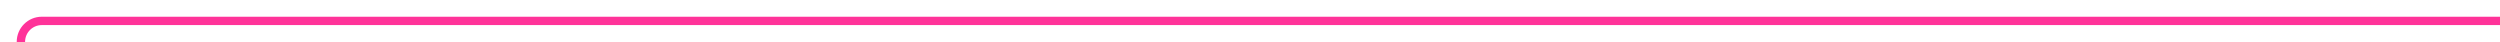
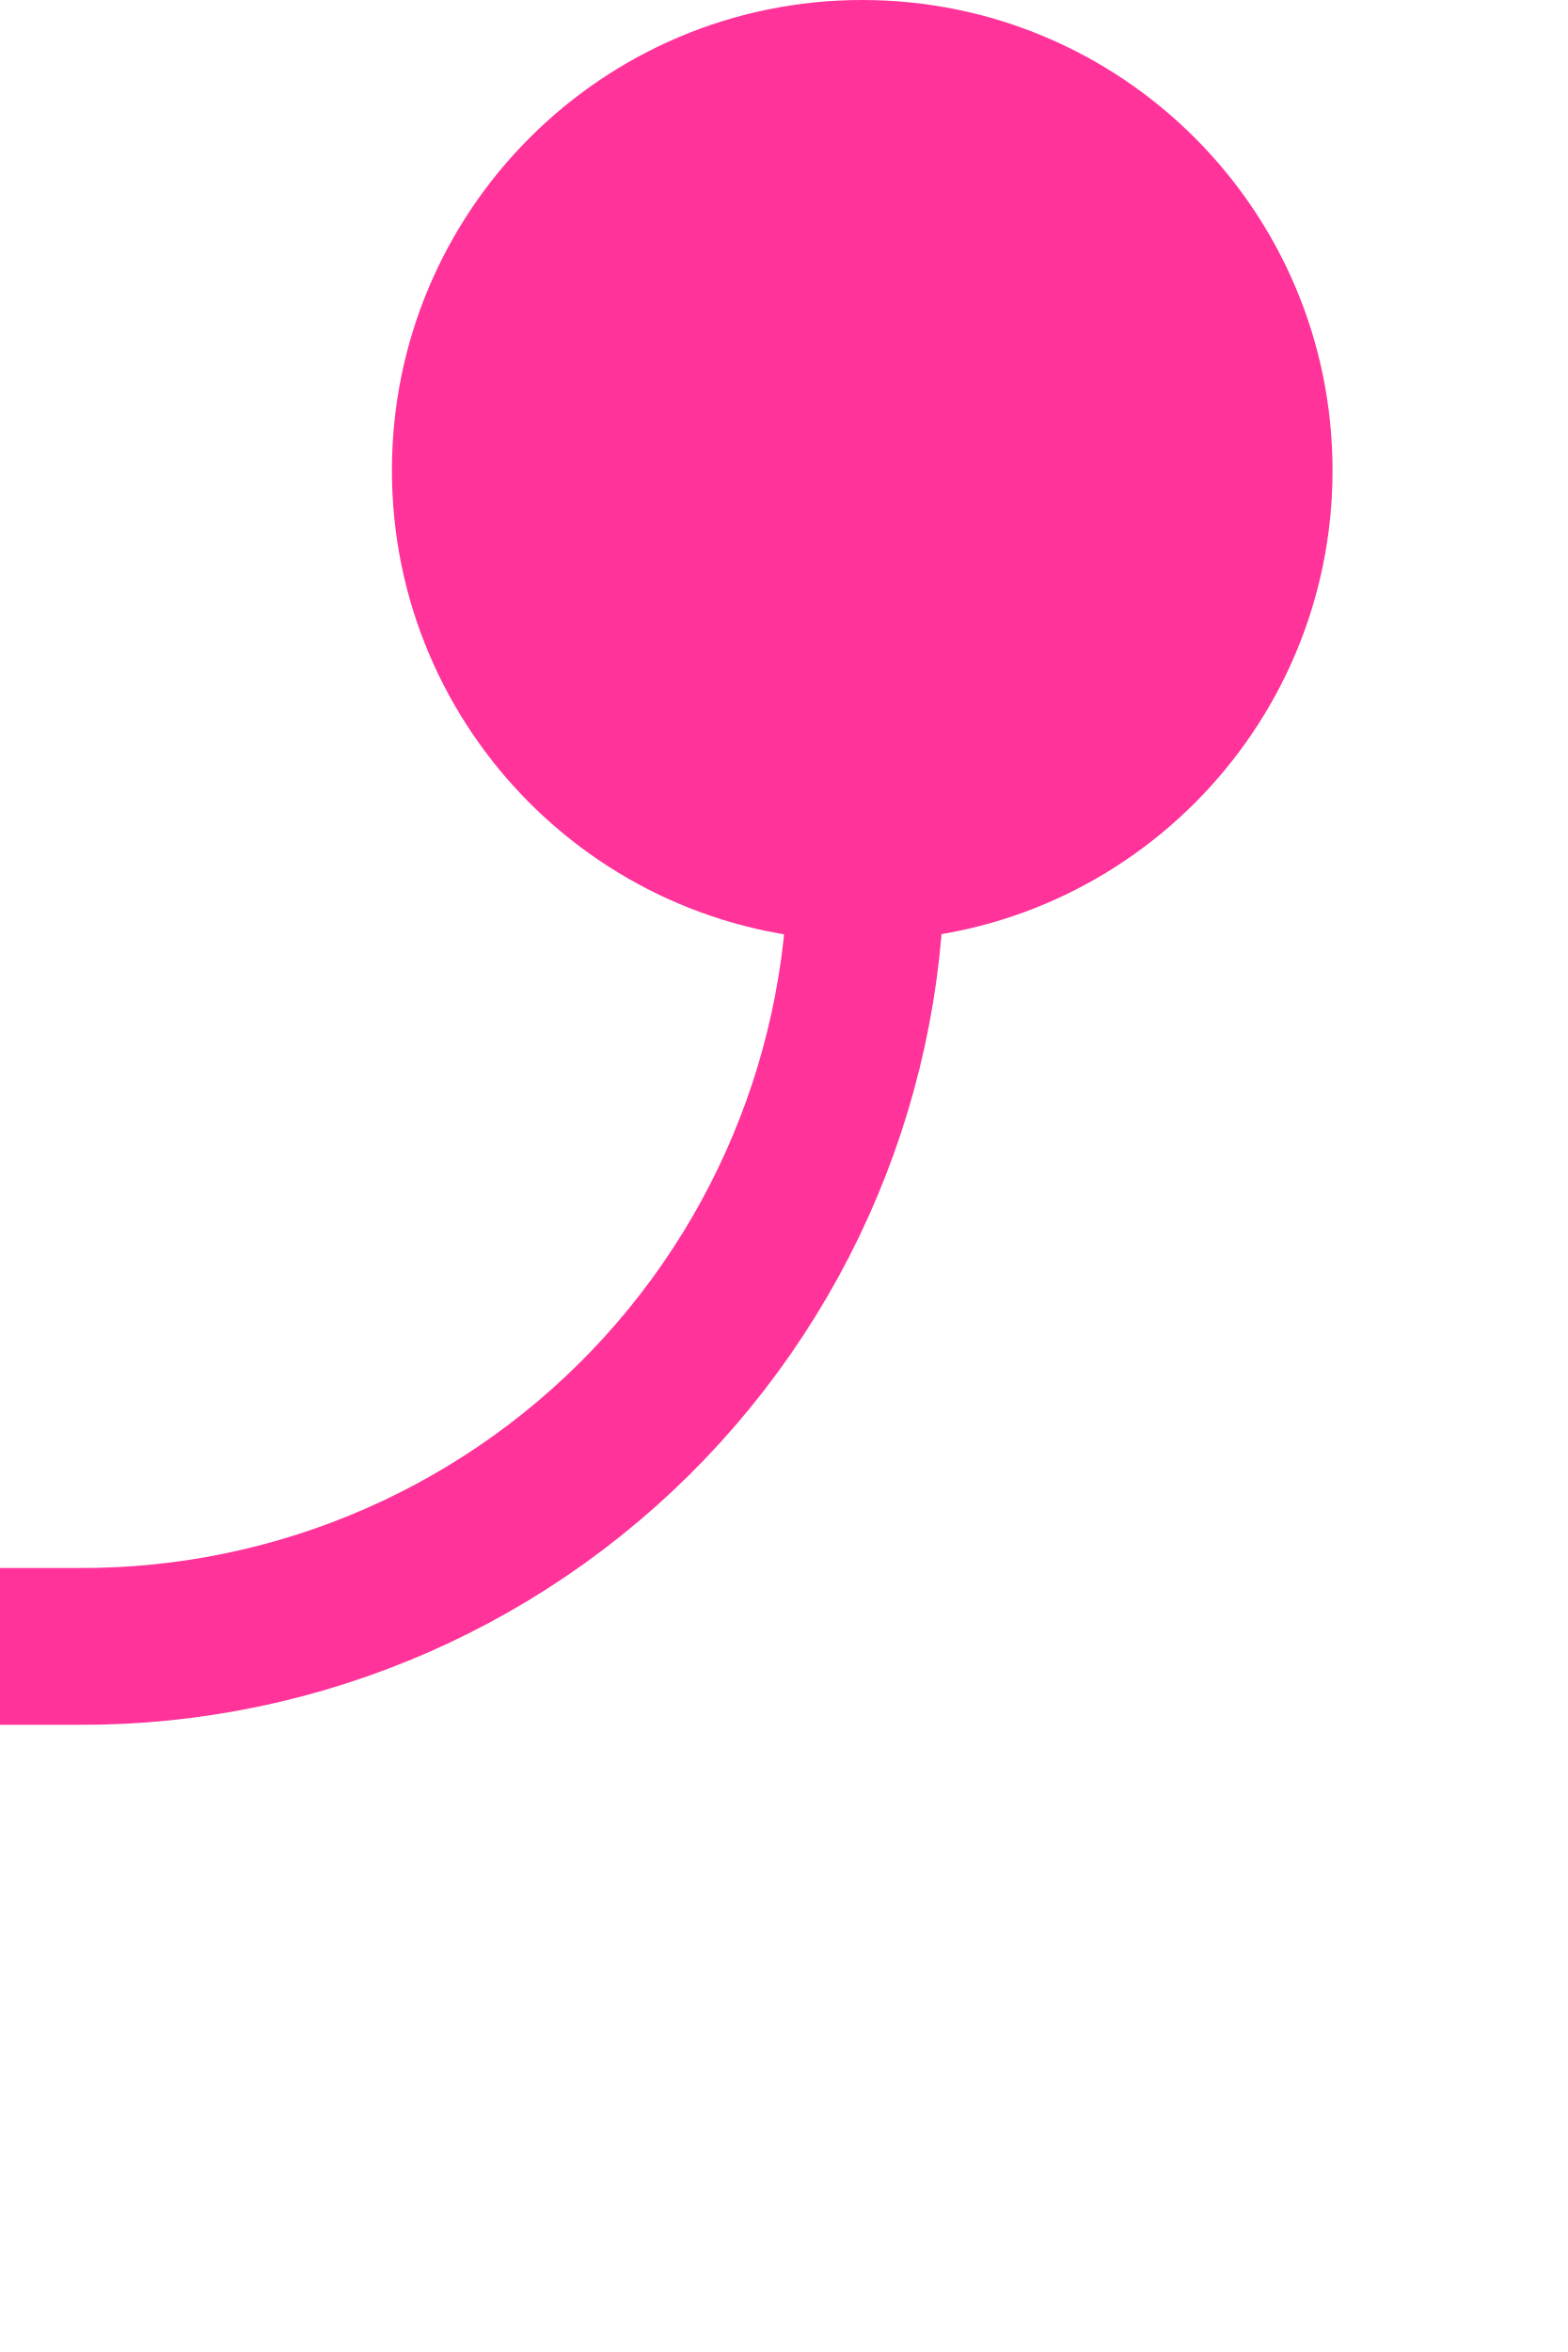
- <svg xmlns="http://www.w3.org/2000/svg" version="1.1" width="598px" height="10px" preserveAspectRatio="xMinYMid meet" viewBox="1247 199  598 8">
-   <path d="M 1845 203  L 1257 203  A 5 5 0 0 0 1252 208 L 1252 274  " stroke-width="2" stroke="#ff3399" fill="none" />
+ <svg xmlns="http://www.w3.org/2000/svg" version="1.1" width="10px" height="15px" preserveAspectRatio="xMidYMin meet" viewBox="282 326  8 15">
+   <path d="M 286.5 327  L 286.5 331  A 5 5 0 0 1 281.5 336.5 L -156 336.5  A 5 5 0 0 0 -160.5 341.5 L -160.5 439  A 5 5 0 0 1 -165.5 444.5 L -519 444.5  " stroke-width="1" stroke="#ff3399" fill="none" />
+   <path d="M 286.5 326  A 3 3 0 0 0 283.5 329 A 3 3 0 0 0 286.5 332 A 3 3 0 0 0 289.5 329 A 3 3 0 0 0 286.5 326 Z " fill-rule="nonzero" fill="#ff3399" stroke="none" />
</svg>
